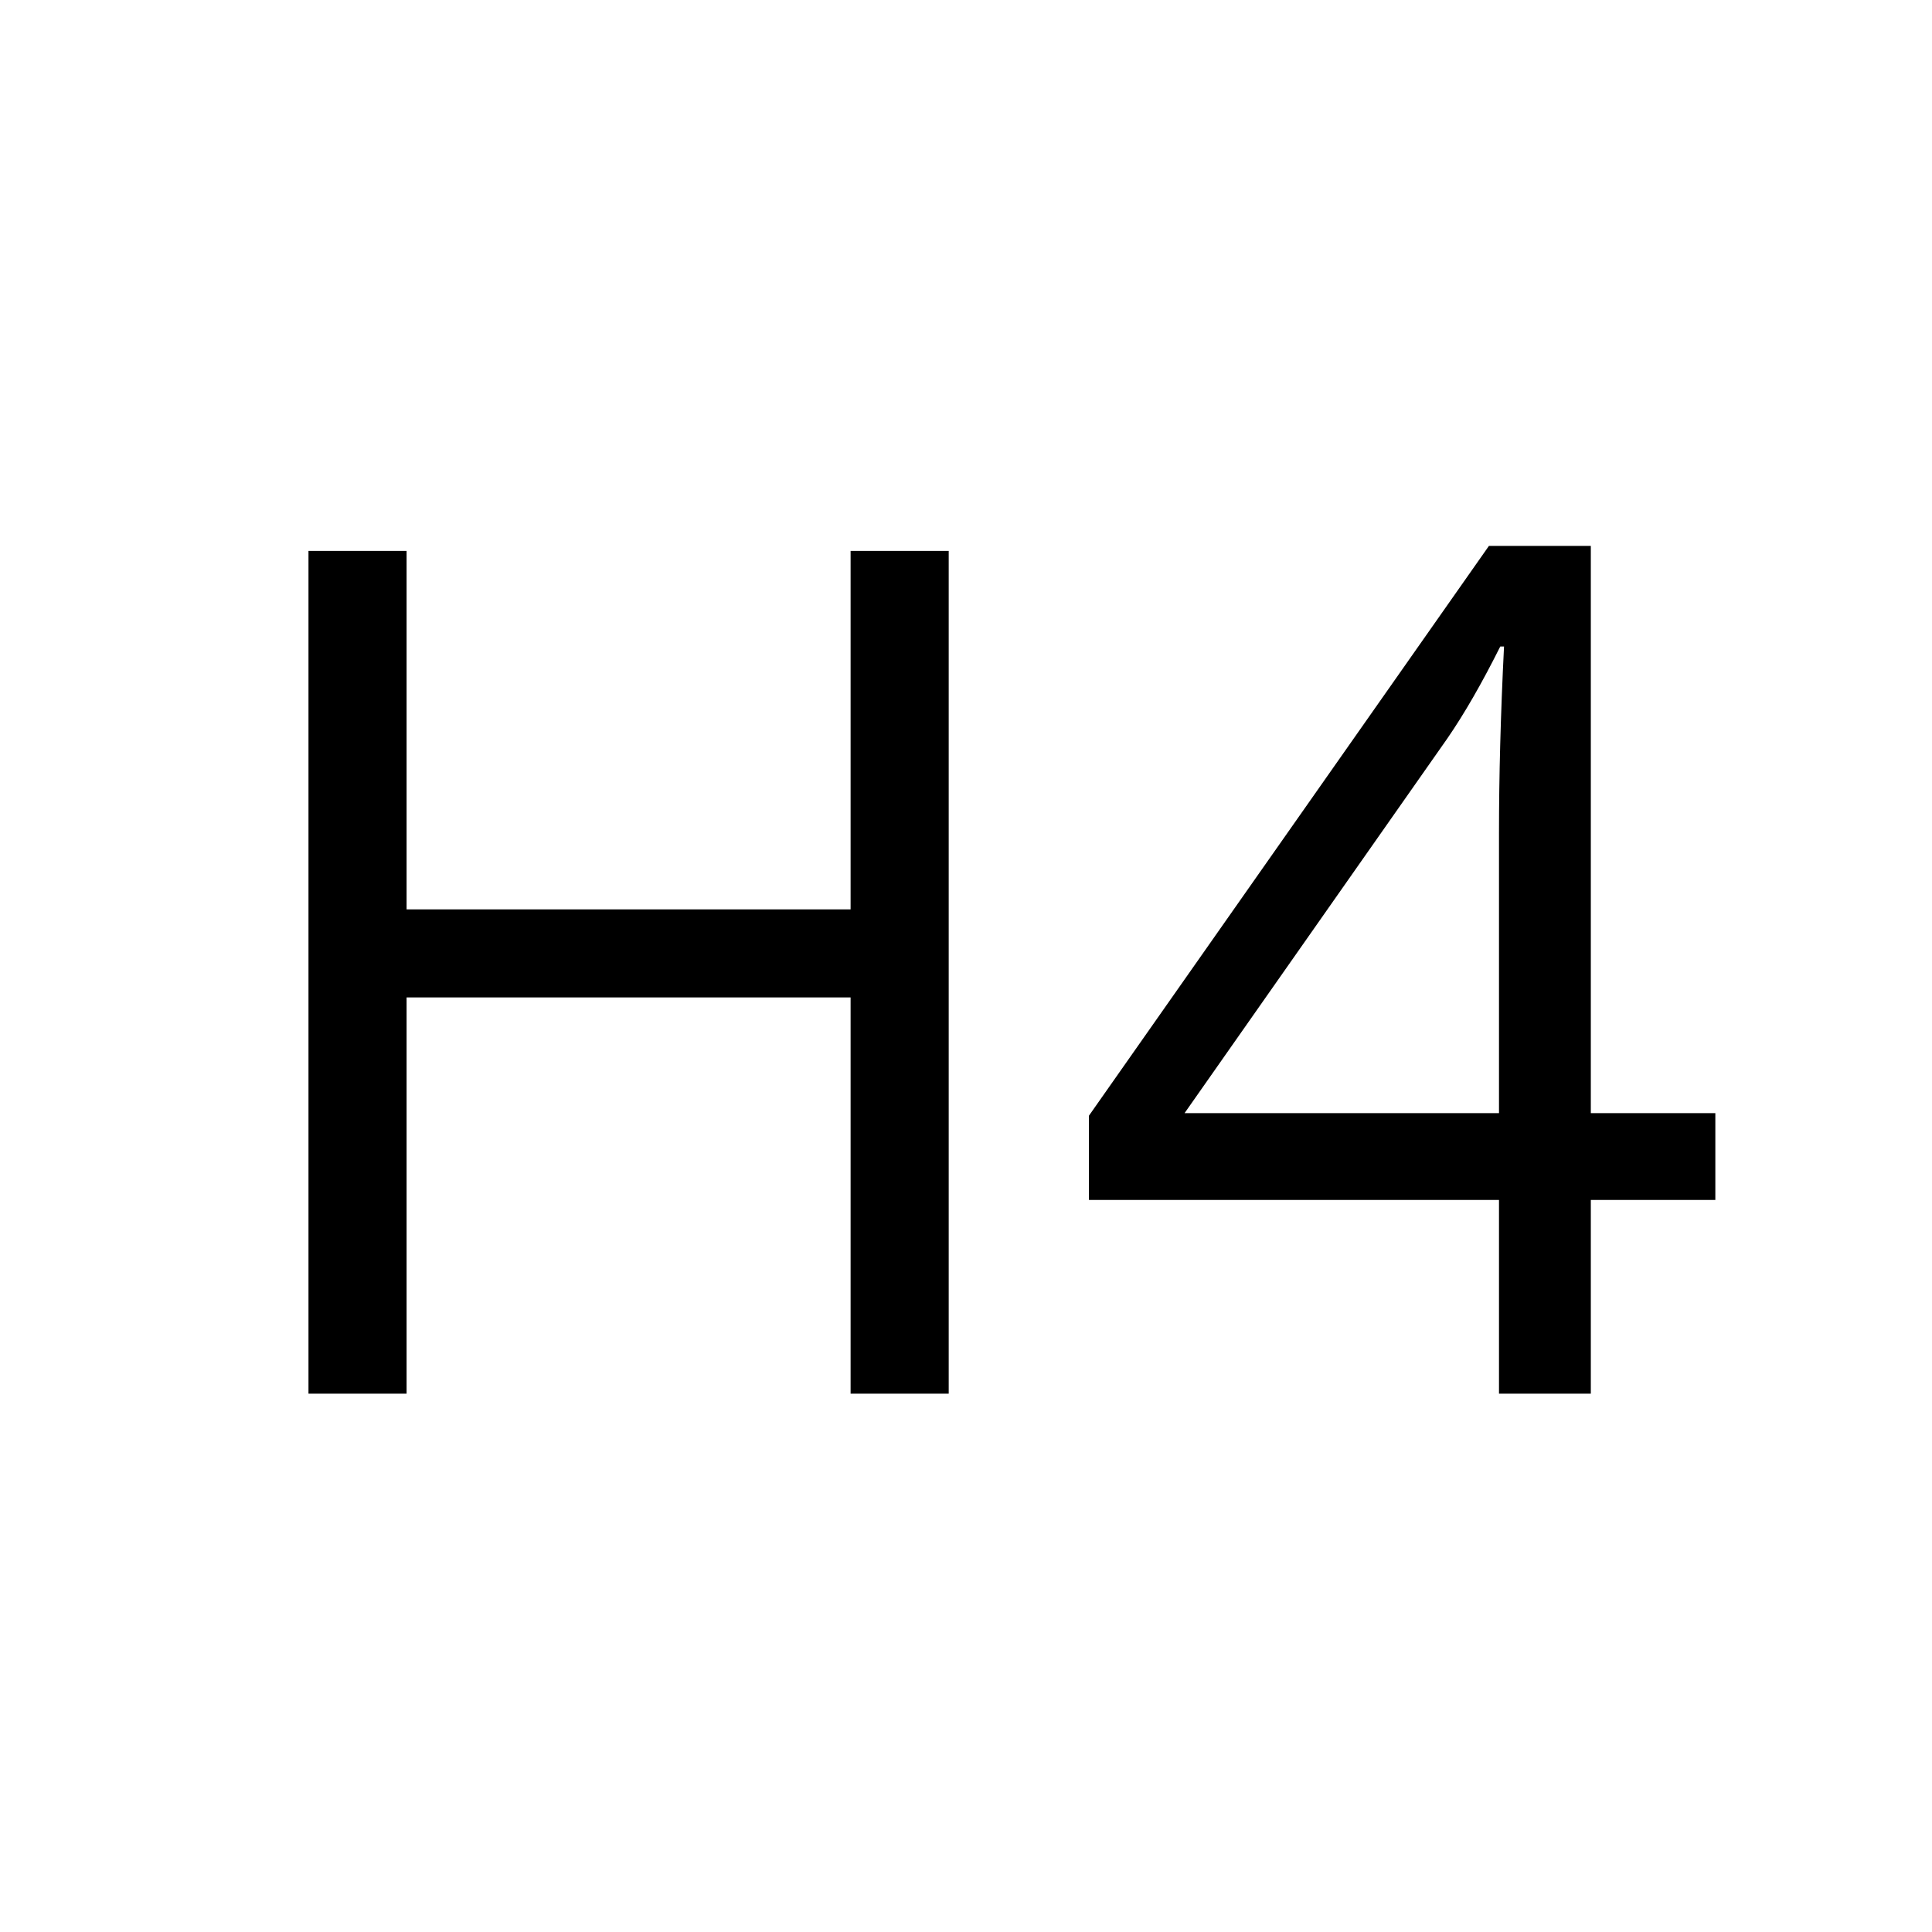
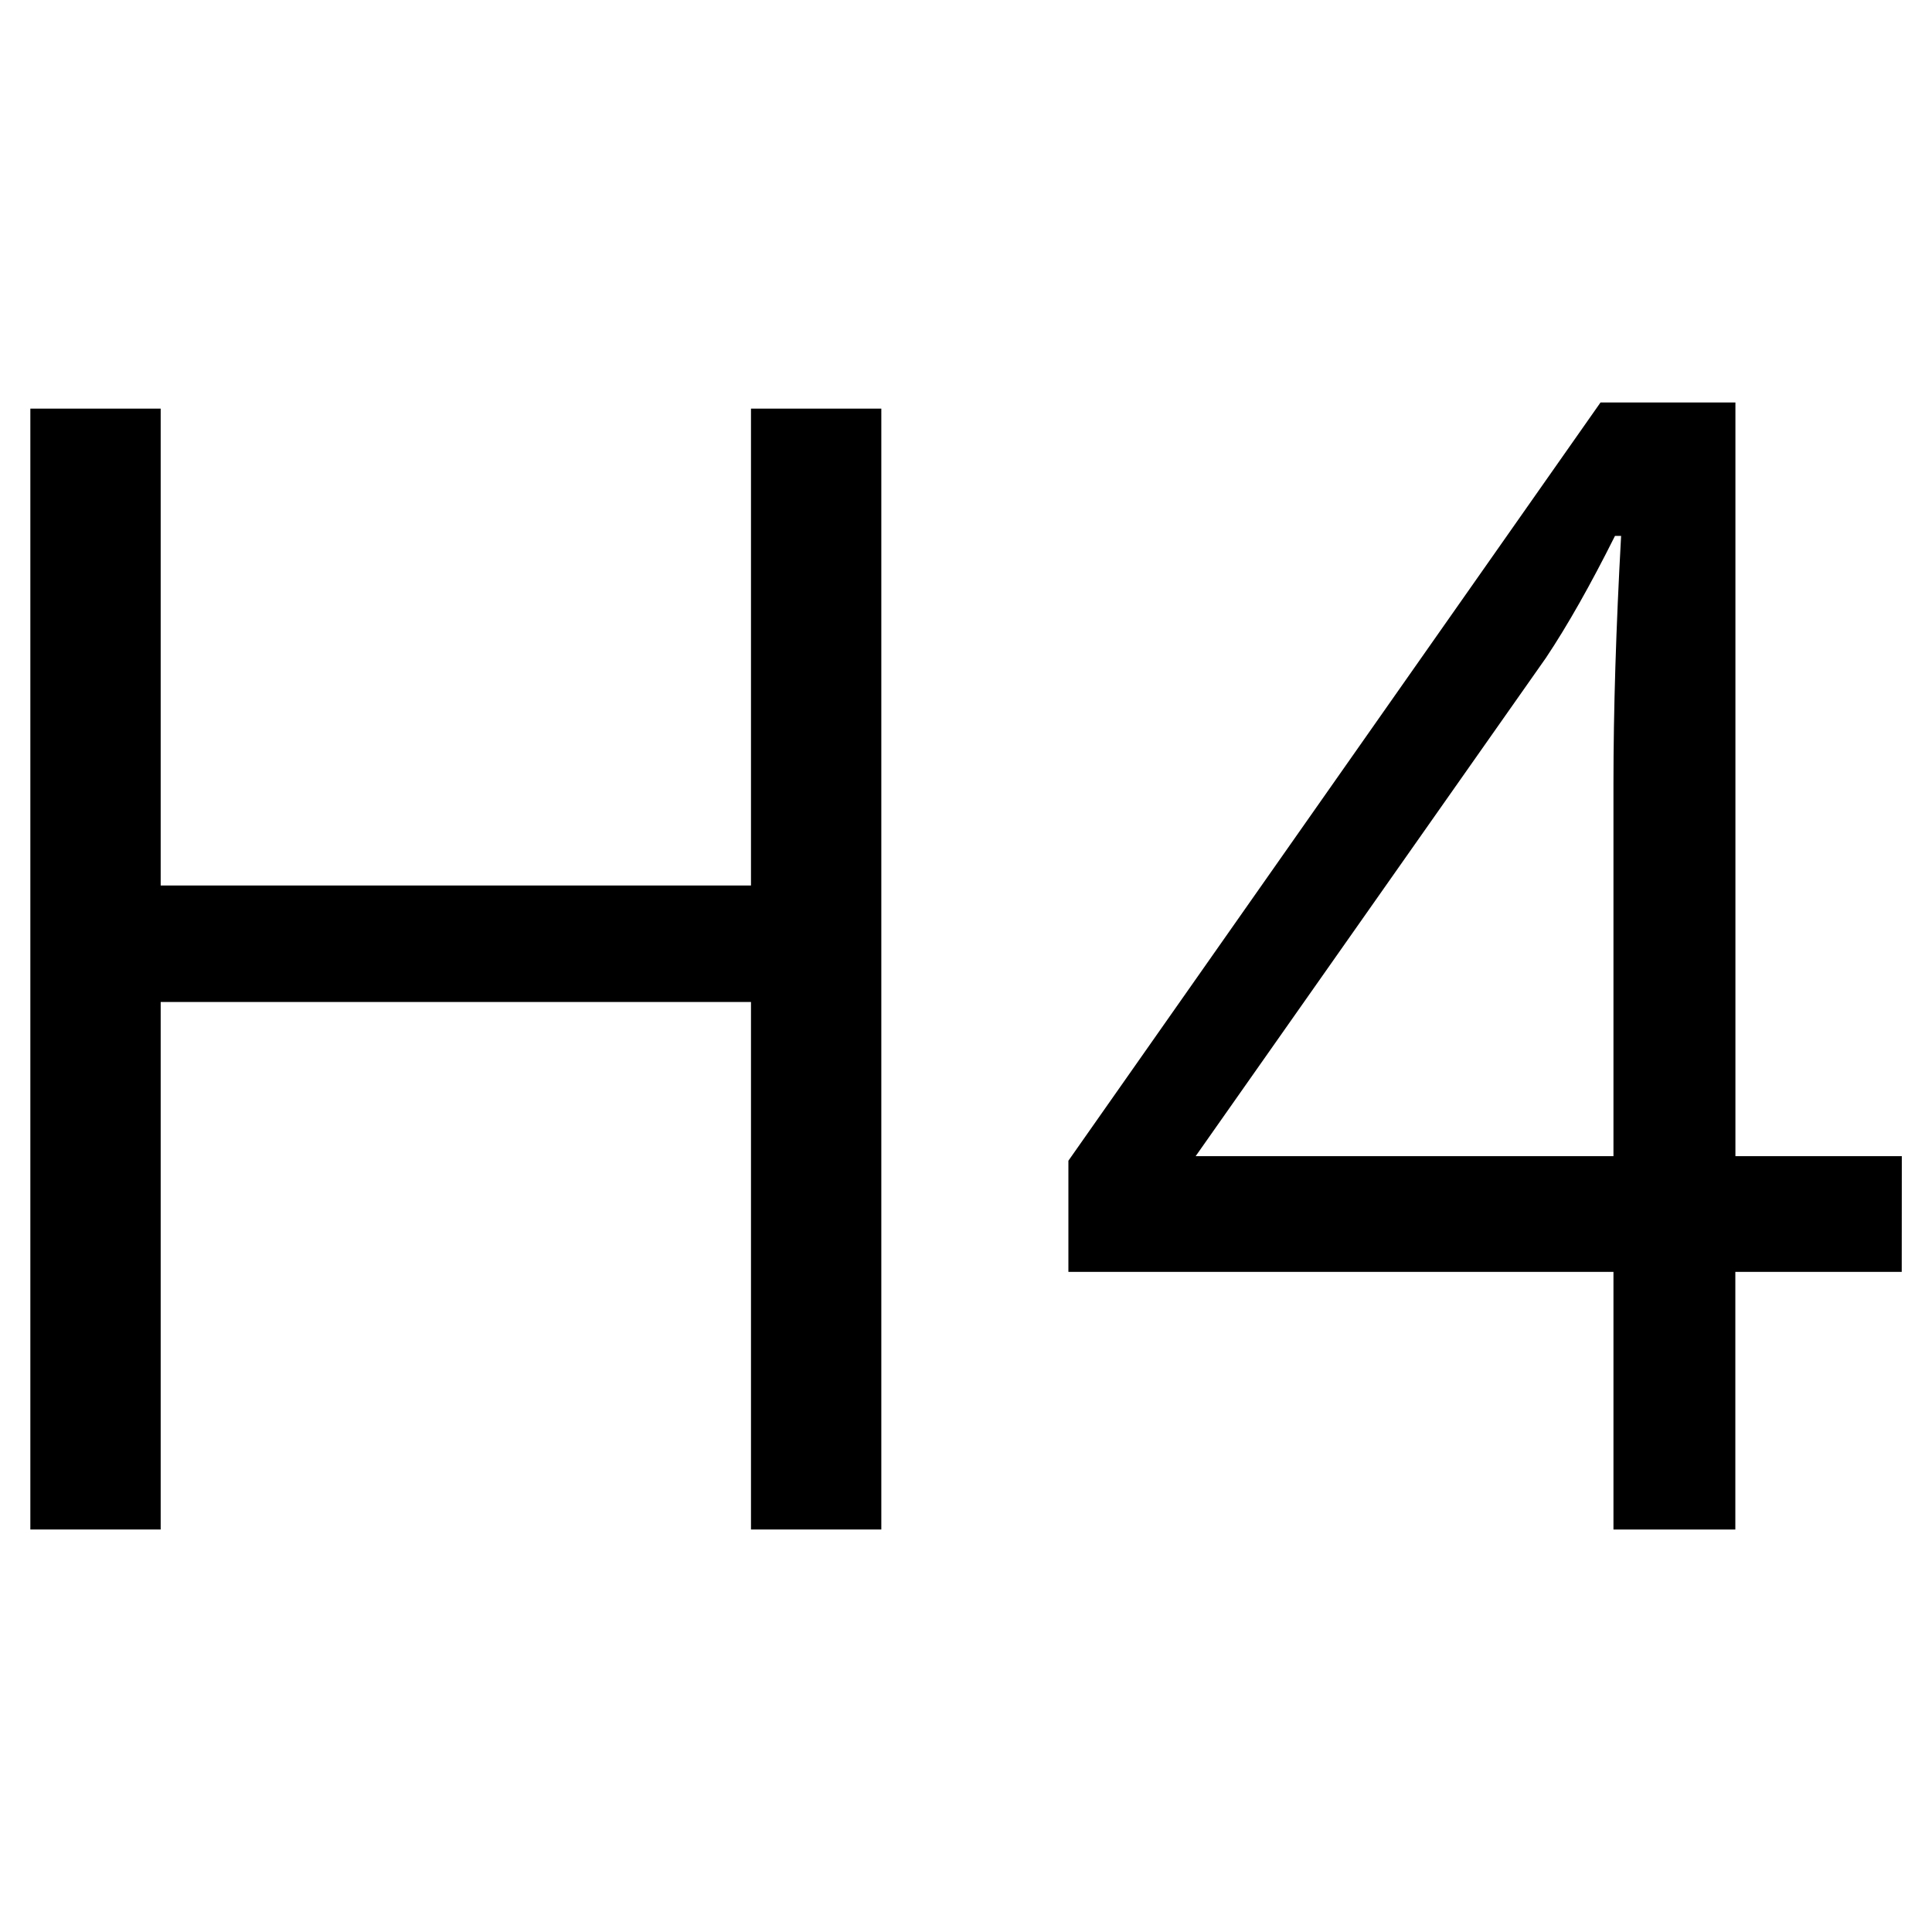
- <svg xmlns="http://www.w3.org/2000/svg" viewBox="0 0 24 24" version="1.1" id="svg6">
-   <defs id="defs10" />
-   <text xml:space="preserve" style="font-style:normal;font-variant:normal;font-weight:normal;font-stretch:normal;font-size:80px;line-height:1.25;font-family:'Open Sans';-inkscape-font-specification:'Open Sans';font-variant-ligatures:normal;font-variant-caps:normal;font-variant-numeric:normal;font-feature-settings:normal;text-align:start;letter-spacing:0px;word-spacing:0px;writing-mode:lr-tb;text-anchor:start;fill:#000000;fill-opacity:1;stroke:none" x="2.393" y="17.313" id="text4524">
-     <tspan id="tspan4522" x="2.393" y="17.313" style="font-style:normal;font-variant:normal;font-weight:normal;font-stretch:normal;font-size:14.667px;font-family:'Open Sans';-inkscape-font-specification:'Open Sans'">H4</tspan>
-   </text>
+ <svg xmlns="http://www.w3.org/2000/svg" version="1.1" viewBox="0 0 24 24">
+   <g stroke-width="1.33" style="font-feature-settings:normal;font-variant-caps:normal;font-variant-ligatures:normal;font-variant-numeric:normal" aria-label="H4">
+     <path d="m10.948 19h-1.619v-6.553h-7.333v6.553h-1.619v-13.924h1.619v5.924h7.333v-5.924h1.619z" />
+     <path d="m23.624 15.8h-2.067v3.2h-1.514v-3.2h-6.771v-1.381l6.61-9.419h1.676v9.362h2.067zm-3.581-1.438v-4.629q0-1.362 0.095-3.076h-0.076q-0.457 0.914-0.857 1.514l-4.352 6.191z" />
+   </g>
</svg>
